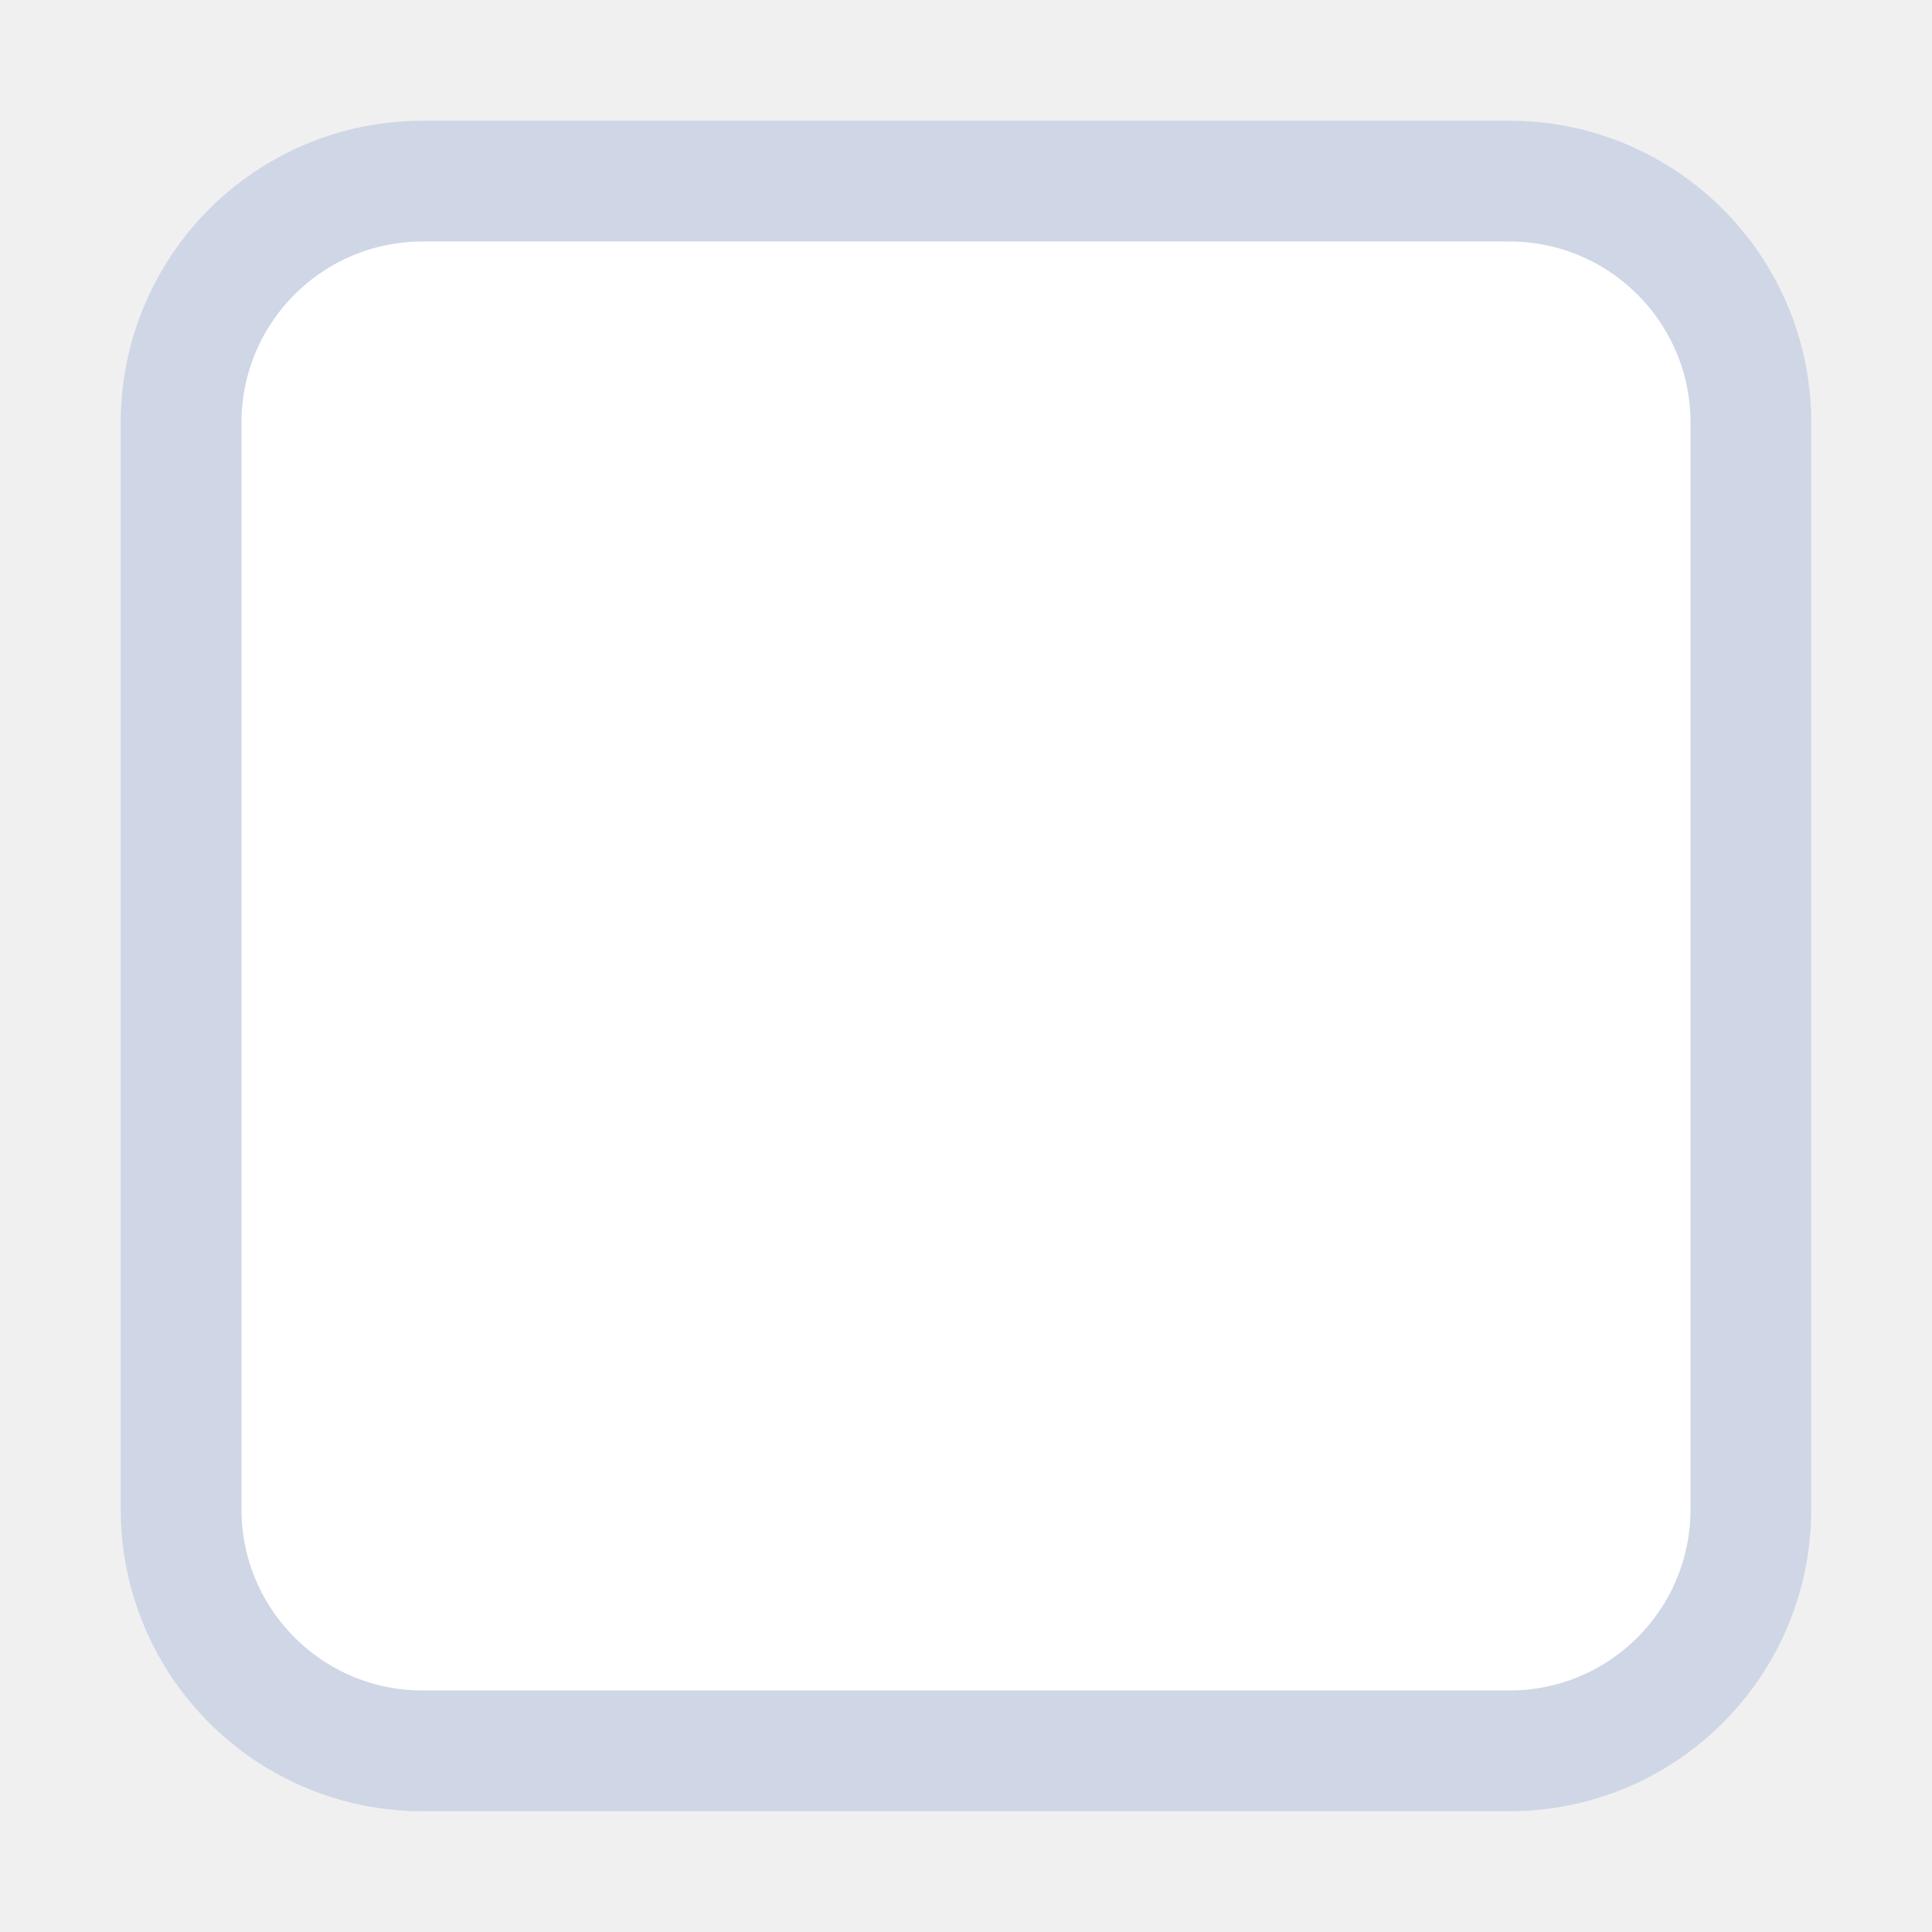
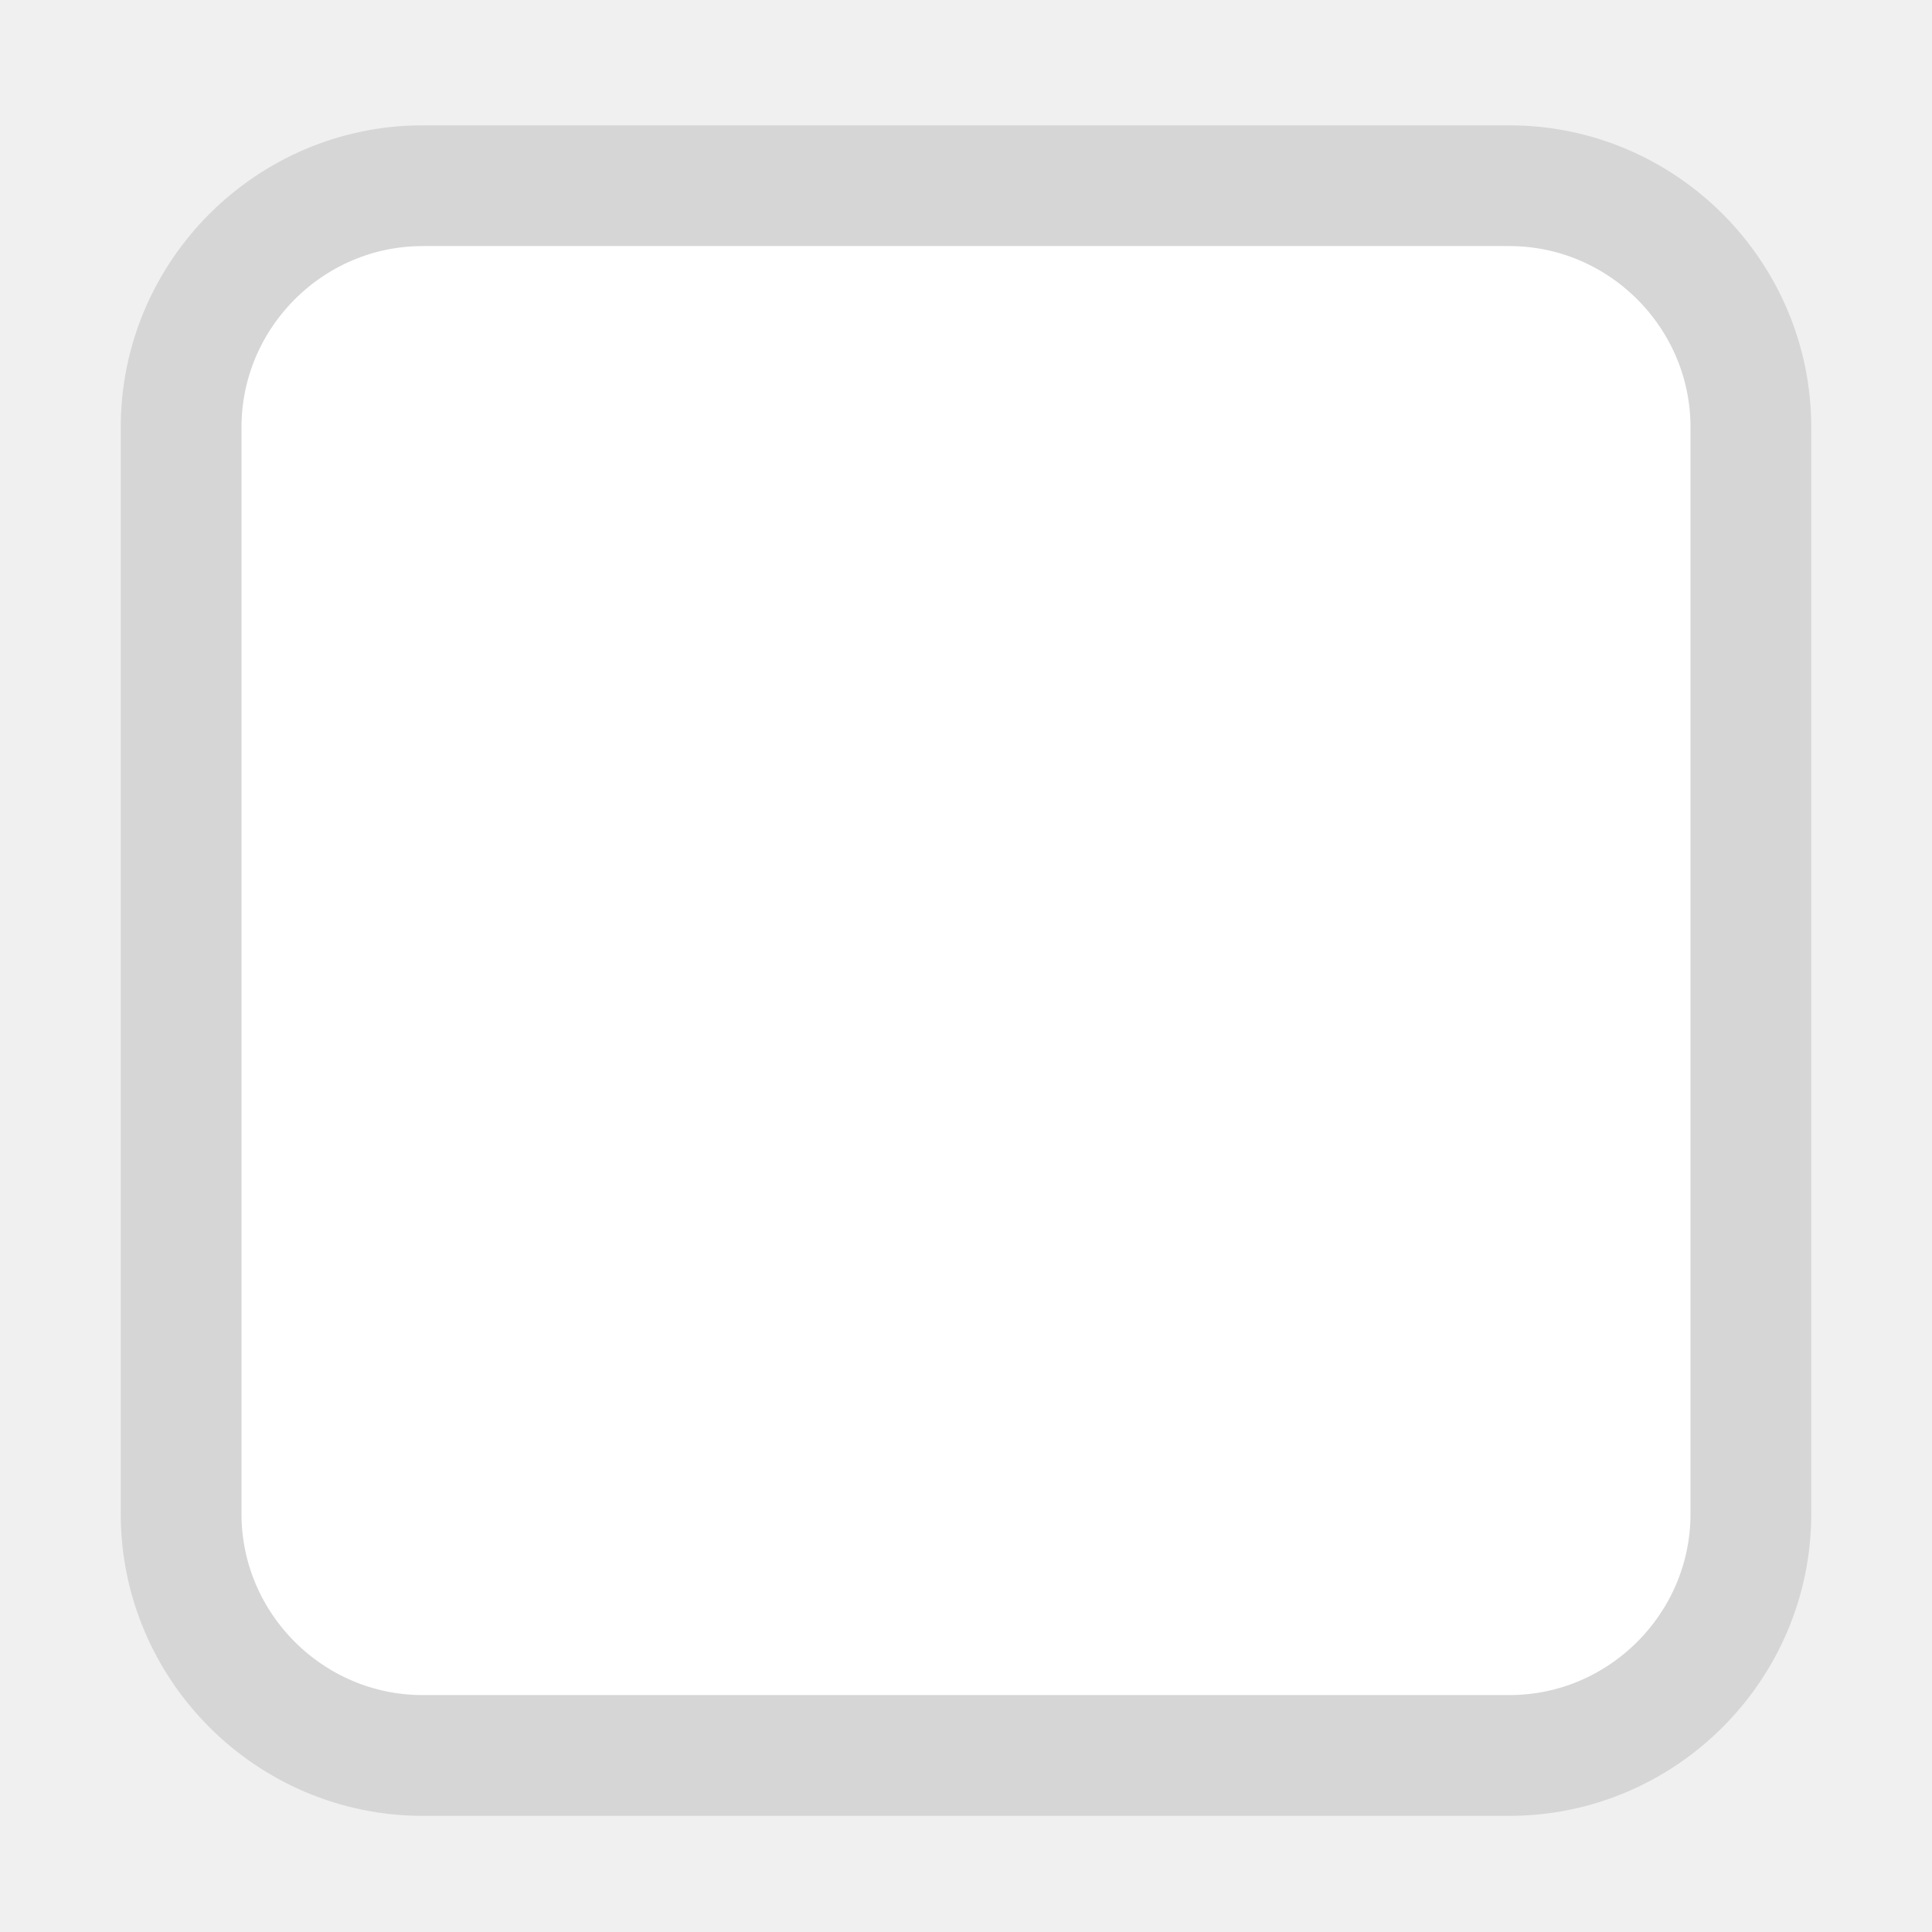
- <svg xmlns="http://www.w3.org/2000/svg" width="16" height="16" id="svg2" version="1.1">
-   <defs id="defs4">
-     <linearGradient id="linearGradient3768-6">
-       <stop style="stop-color:#0f0f0f;stop-opacity:1;" offset="0" id="stop3770-6" />
-       <stop id="stop3778-2" offset="0.078" style="stop-color:#171717;stop-opacity:1;" />
-       <stop style="stop-color:#171717;stop-opacity:1;" offset="0.974" id="stop3774-0" />
-       <stop style="stop-color:#1b1b1b;stop-opacity:1;" offset="1" id="stop3776-1" />
-     </linearGradient>
-   </defs>
+ <svg xmlns="http://www.w3.org/2000/svg" version="1.1" id="svg2" x="0px" y="0px" viewBox="0 0 16 16" style="enable-background:new 0 0 16 16;" xml:space="preserve">
+   <style type="text/css">
+ 	.st0{fill:none;}
+ 	.st1{fill:#FFFFFF;stroke:#D6D6D6;stroke-linejoin:round;}
+ </style>
  <g id="layer1" transform="translate(0,-1036.362)">
-     <g transform="translate(-17,1036)" style="display:inline;opacity:1" id="checkbox-unchecked-7">
+     <g id="checkbox-unchecked-7" transform="translate(-17,1036)">
      <g id="sdsd-0">
        <g id="scdsdcd-0" transform="translate(0,-30)">
-           <g style="display:inline" id="g15812-6-6-1-4" transform="matrix(0.9295198,0,0,0.9291437,-156.7507,-212.9618)">
-             <g transform="matrix(0.5089163,0,0,0.5173982,161.7932,197.5643)" id="g5489-2-9-6-8-8-9" style="display:inline">
-               <g id="g5428-8-1-4-0-0-65" />
+           <g id="g15812-6-6-1-4" transform="matrix(0.9295198,0,0,0.9291437,-156.7507,-212.9618)">
+             <g id="g5489-2-9-6-8-8-9" transform="matrix(0.5089163,0,0,0.5173982,161.7932,197.5643)">
+               <g id="g5428-8-1-4-0-0-65">
+ 						</g>
            </g>
          </g>
-           <rect y="30.362" x="17" height="16" width="16" id="rect13523-4" style="color:#000000;display:inline;overflow:visible;visibility:visible;fill:none;stroke:none;stroke-width:2;marker:none;enable-background:accumulate" />
+           <rect id="rect13523-4" x="17" y="30.4" class="st0" width="16" height="16" />
          <g id="g5400-2">
-             <rect ry="2" style="color:#000000;display:inline;overflow:visible;visibility:visible;fill:#ffffff;fill-opacity:1;stroke:#cfd6e6;stroke-width:1;stroke-linecap:butt;stroke-linejoin:round;stroke-miterlimit:4;stroke-dasharray:none;stroke-dashoffset:0;stroke-opacity:1;marker:none;enable-background:accumulate" id="rect5147-9-1-5-7-6-3" width="13" height="13" x="18.5" y="31.862" rx="2" />
+             <path id="rect5147-9-1-5-7-6-3" class="st1" d="M20.5,31.9h9c1.1,0,2,0.9,2,2v9c0,1.1-0.9,2-2,2h-9c-1.1,0-2-0.9-2-2v-9       C18.5,32.8,19.4,31.9,20.5,31.9z" />
          </g>
        </g>
      </g>
    </g>
  </g>
</svg>
